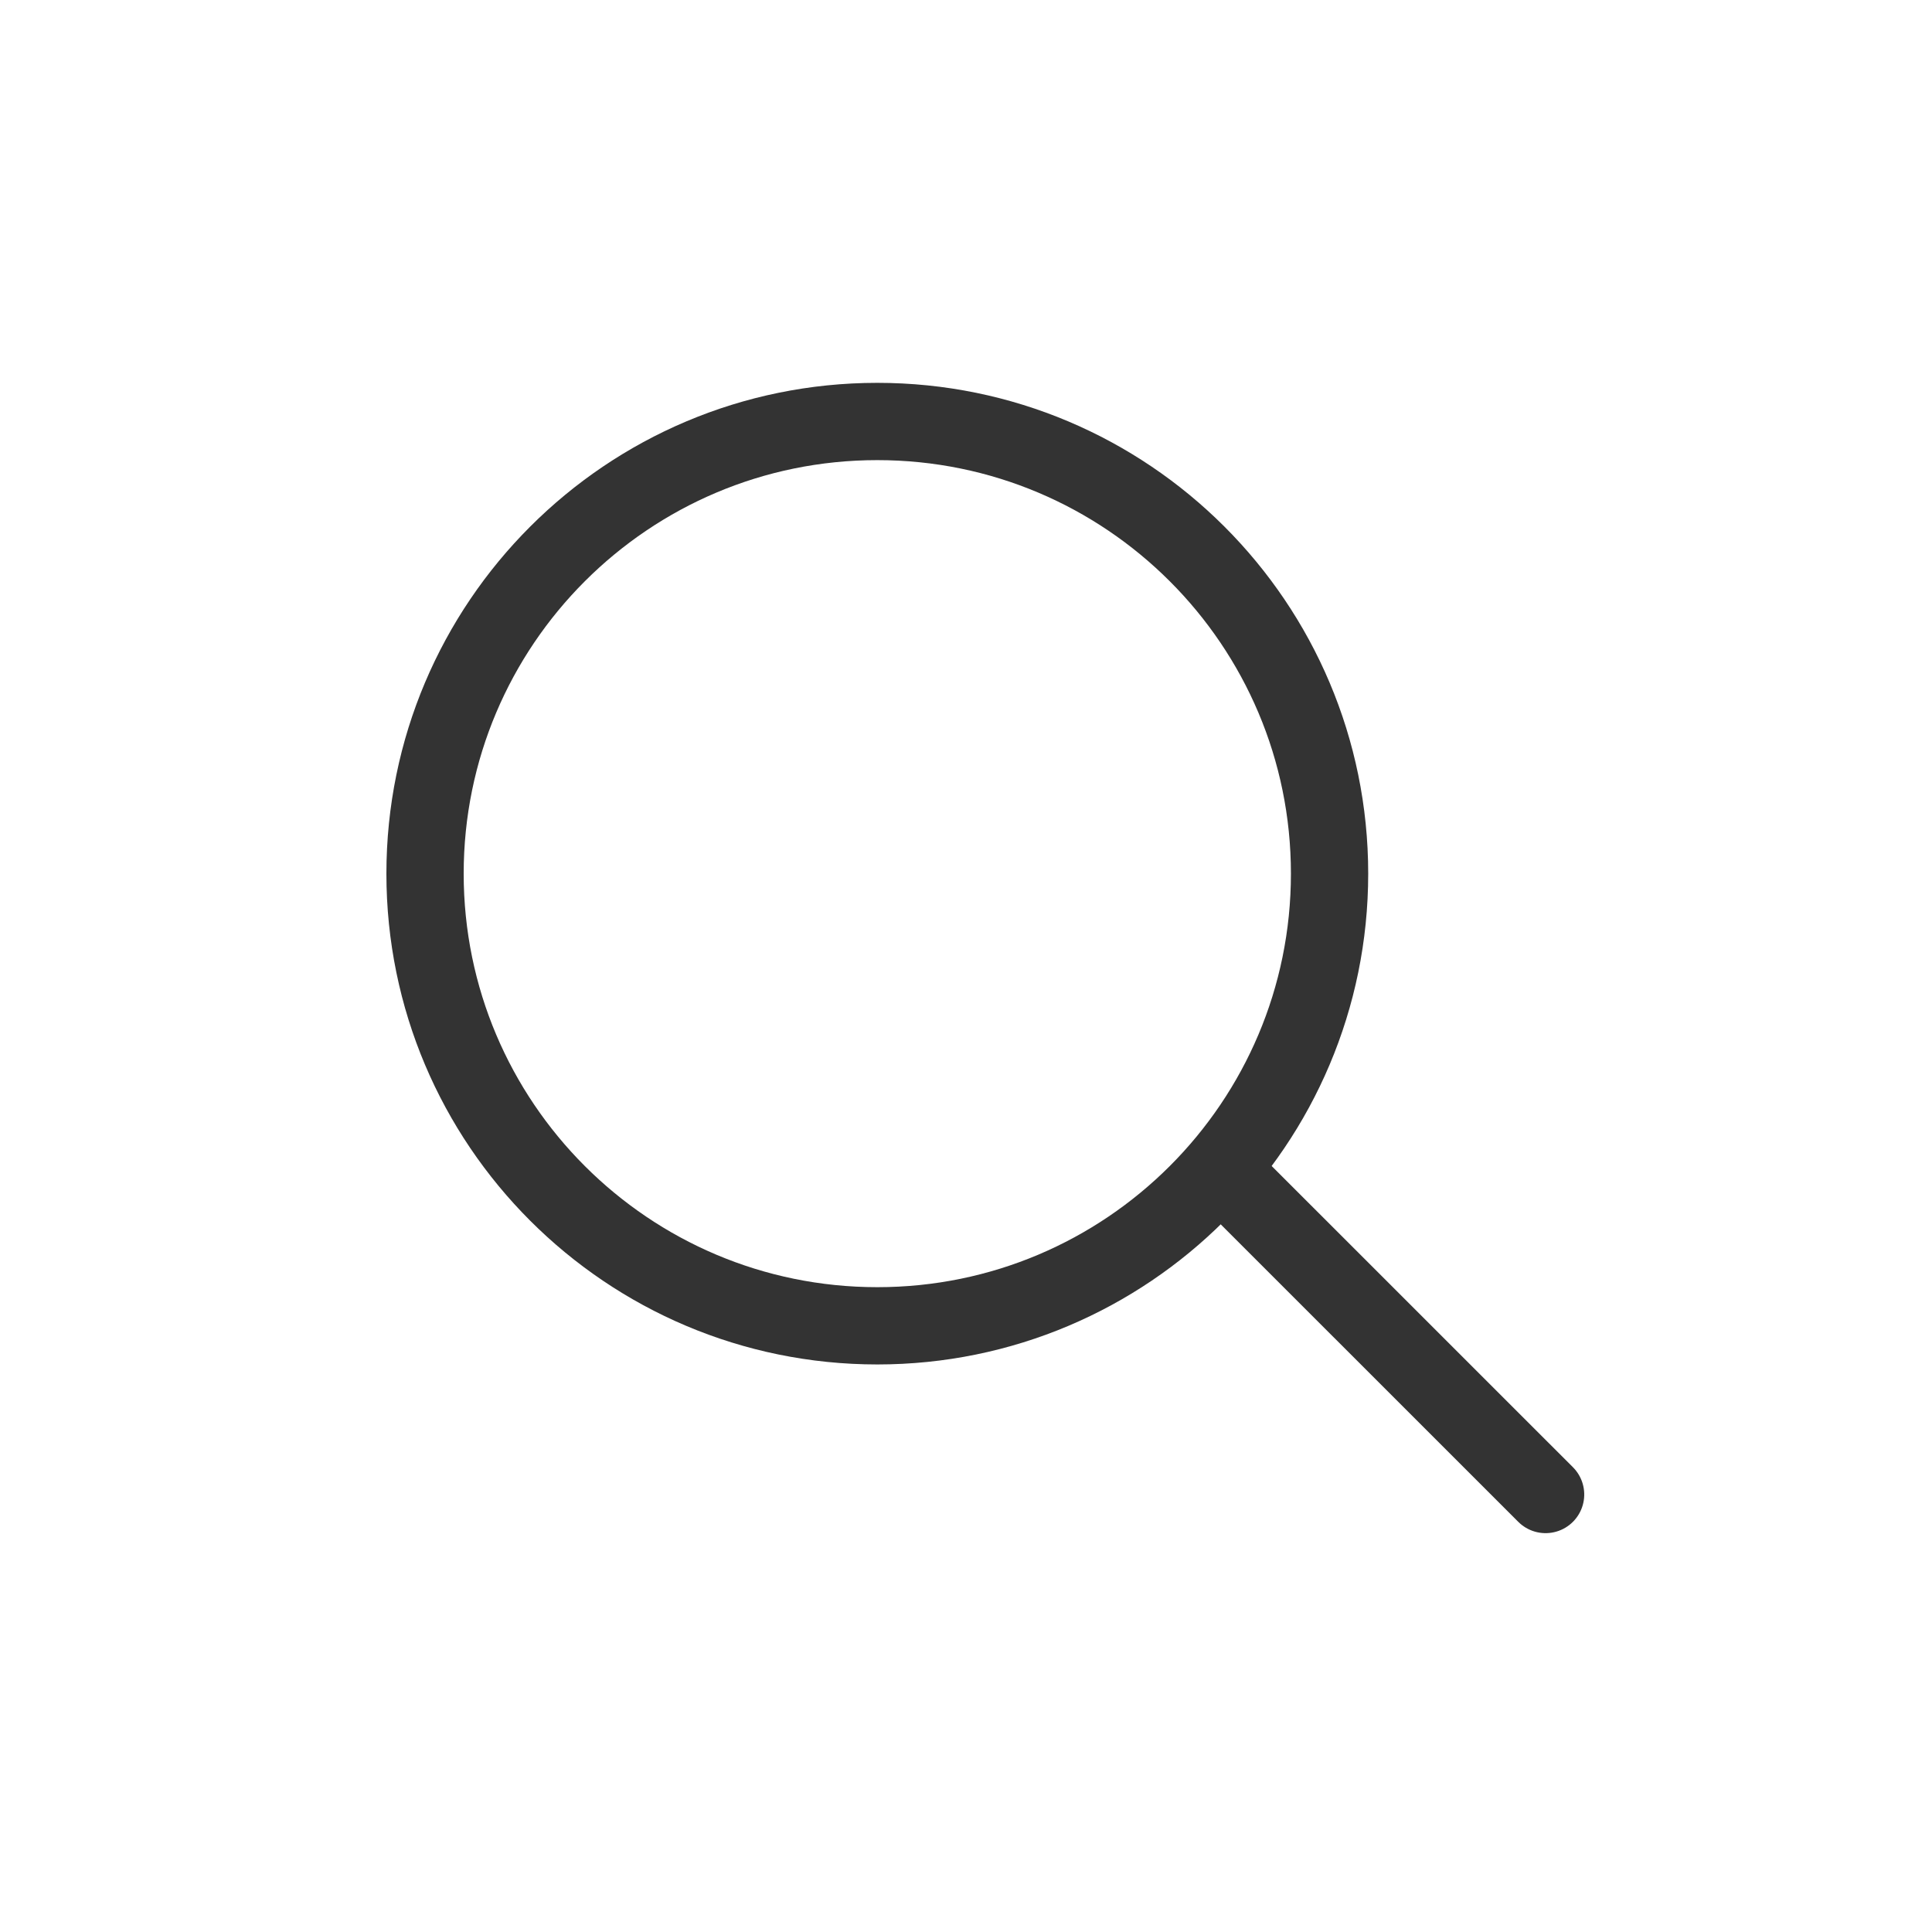
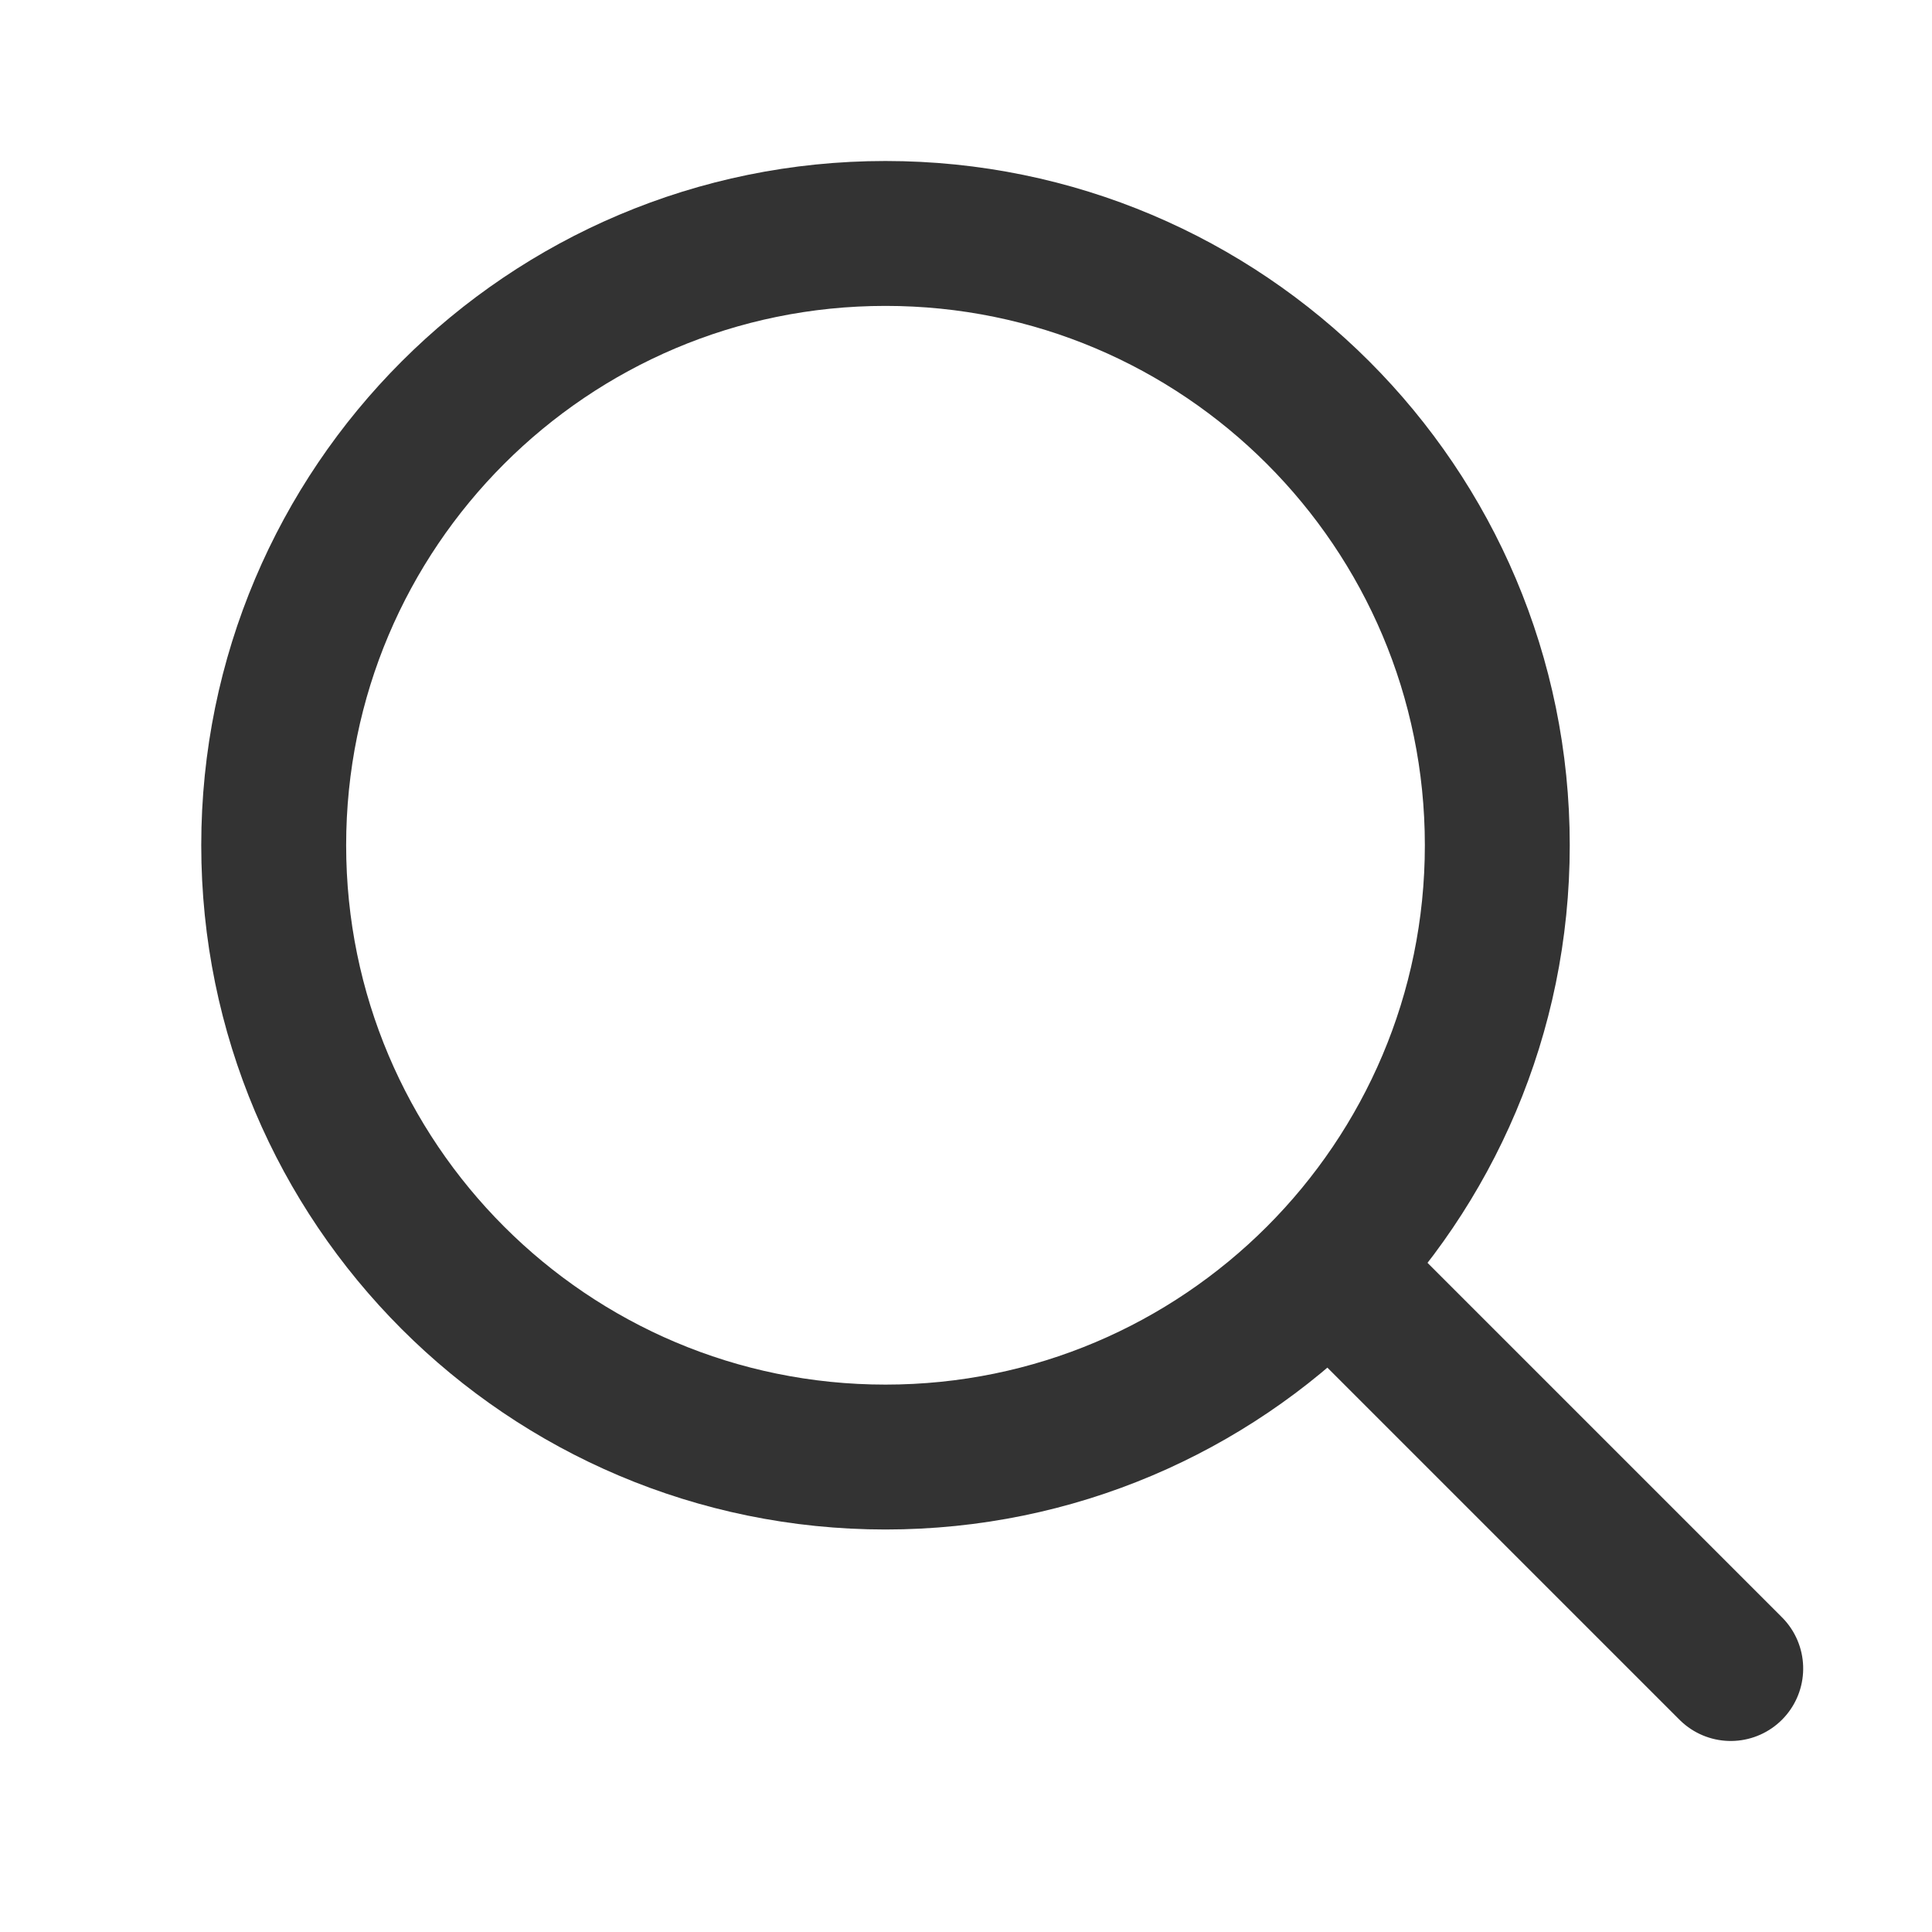
- <svg xmlns="http://www.w3.org/2000/svg" width="50" height="50" viewBox="0 0 50 50" fill="none">
-   <path d="M22.704 10.908C29.169 10.908 34.409 16.148 34.409 22.61C34.409 29.073 29.169 34.312 22.704 34.312C16.24 34.311 11 29.073 11 22.61C11 16.148 16.24 10.909 22.704 10.908Z" stroke="#333333" stroke-width="2" />
-   <line x1="1" y1="-1" x2="12.237" y2="-1" transform="matrix(0.707182 0.707031 -0.707182 0.707031 30.6387 30.7329)" stroke="#333333" stroke-width="2" stroke-linecap="round" />
+ <svg xmlns="http://www.w3.org/2000/svg" width="24" height="24" viewBox="0 0 24 24" fill="none">
+   <path d="M11 2.9C15.197 2.9 18.6 6.303 18.6 10.5C18.6 14.697 15.197 18.1 11 18.1C6.803 18.1 3.4 14.697 3.4 10.5C3.4 6.303 6.803 2.9 11 2.9Z" stroke="#333333" stroke-width="1.8" />
+   <line x1="0.9" y1="-0.9" x2="7.585" y2="-0.9" transform="matrix(0.707108 0.707106 -0.707108 0.707106 15.5 16)" stroke="#333333" stroke-width="1.8" stroke-linecap="round" />
</svg>
